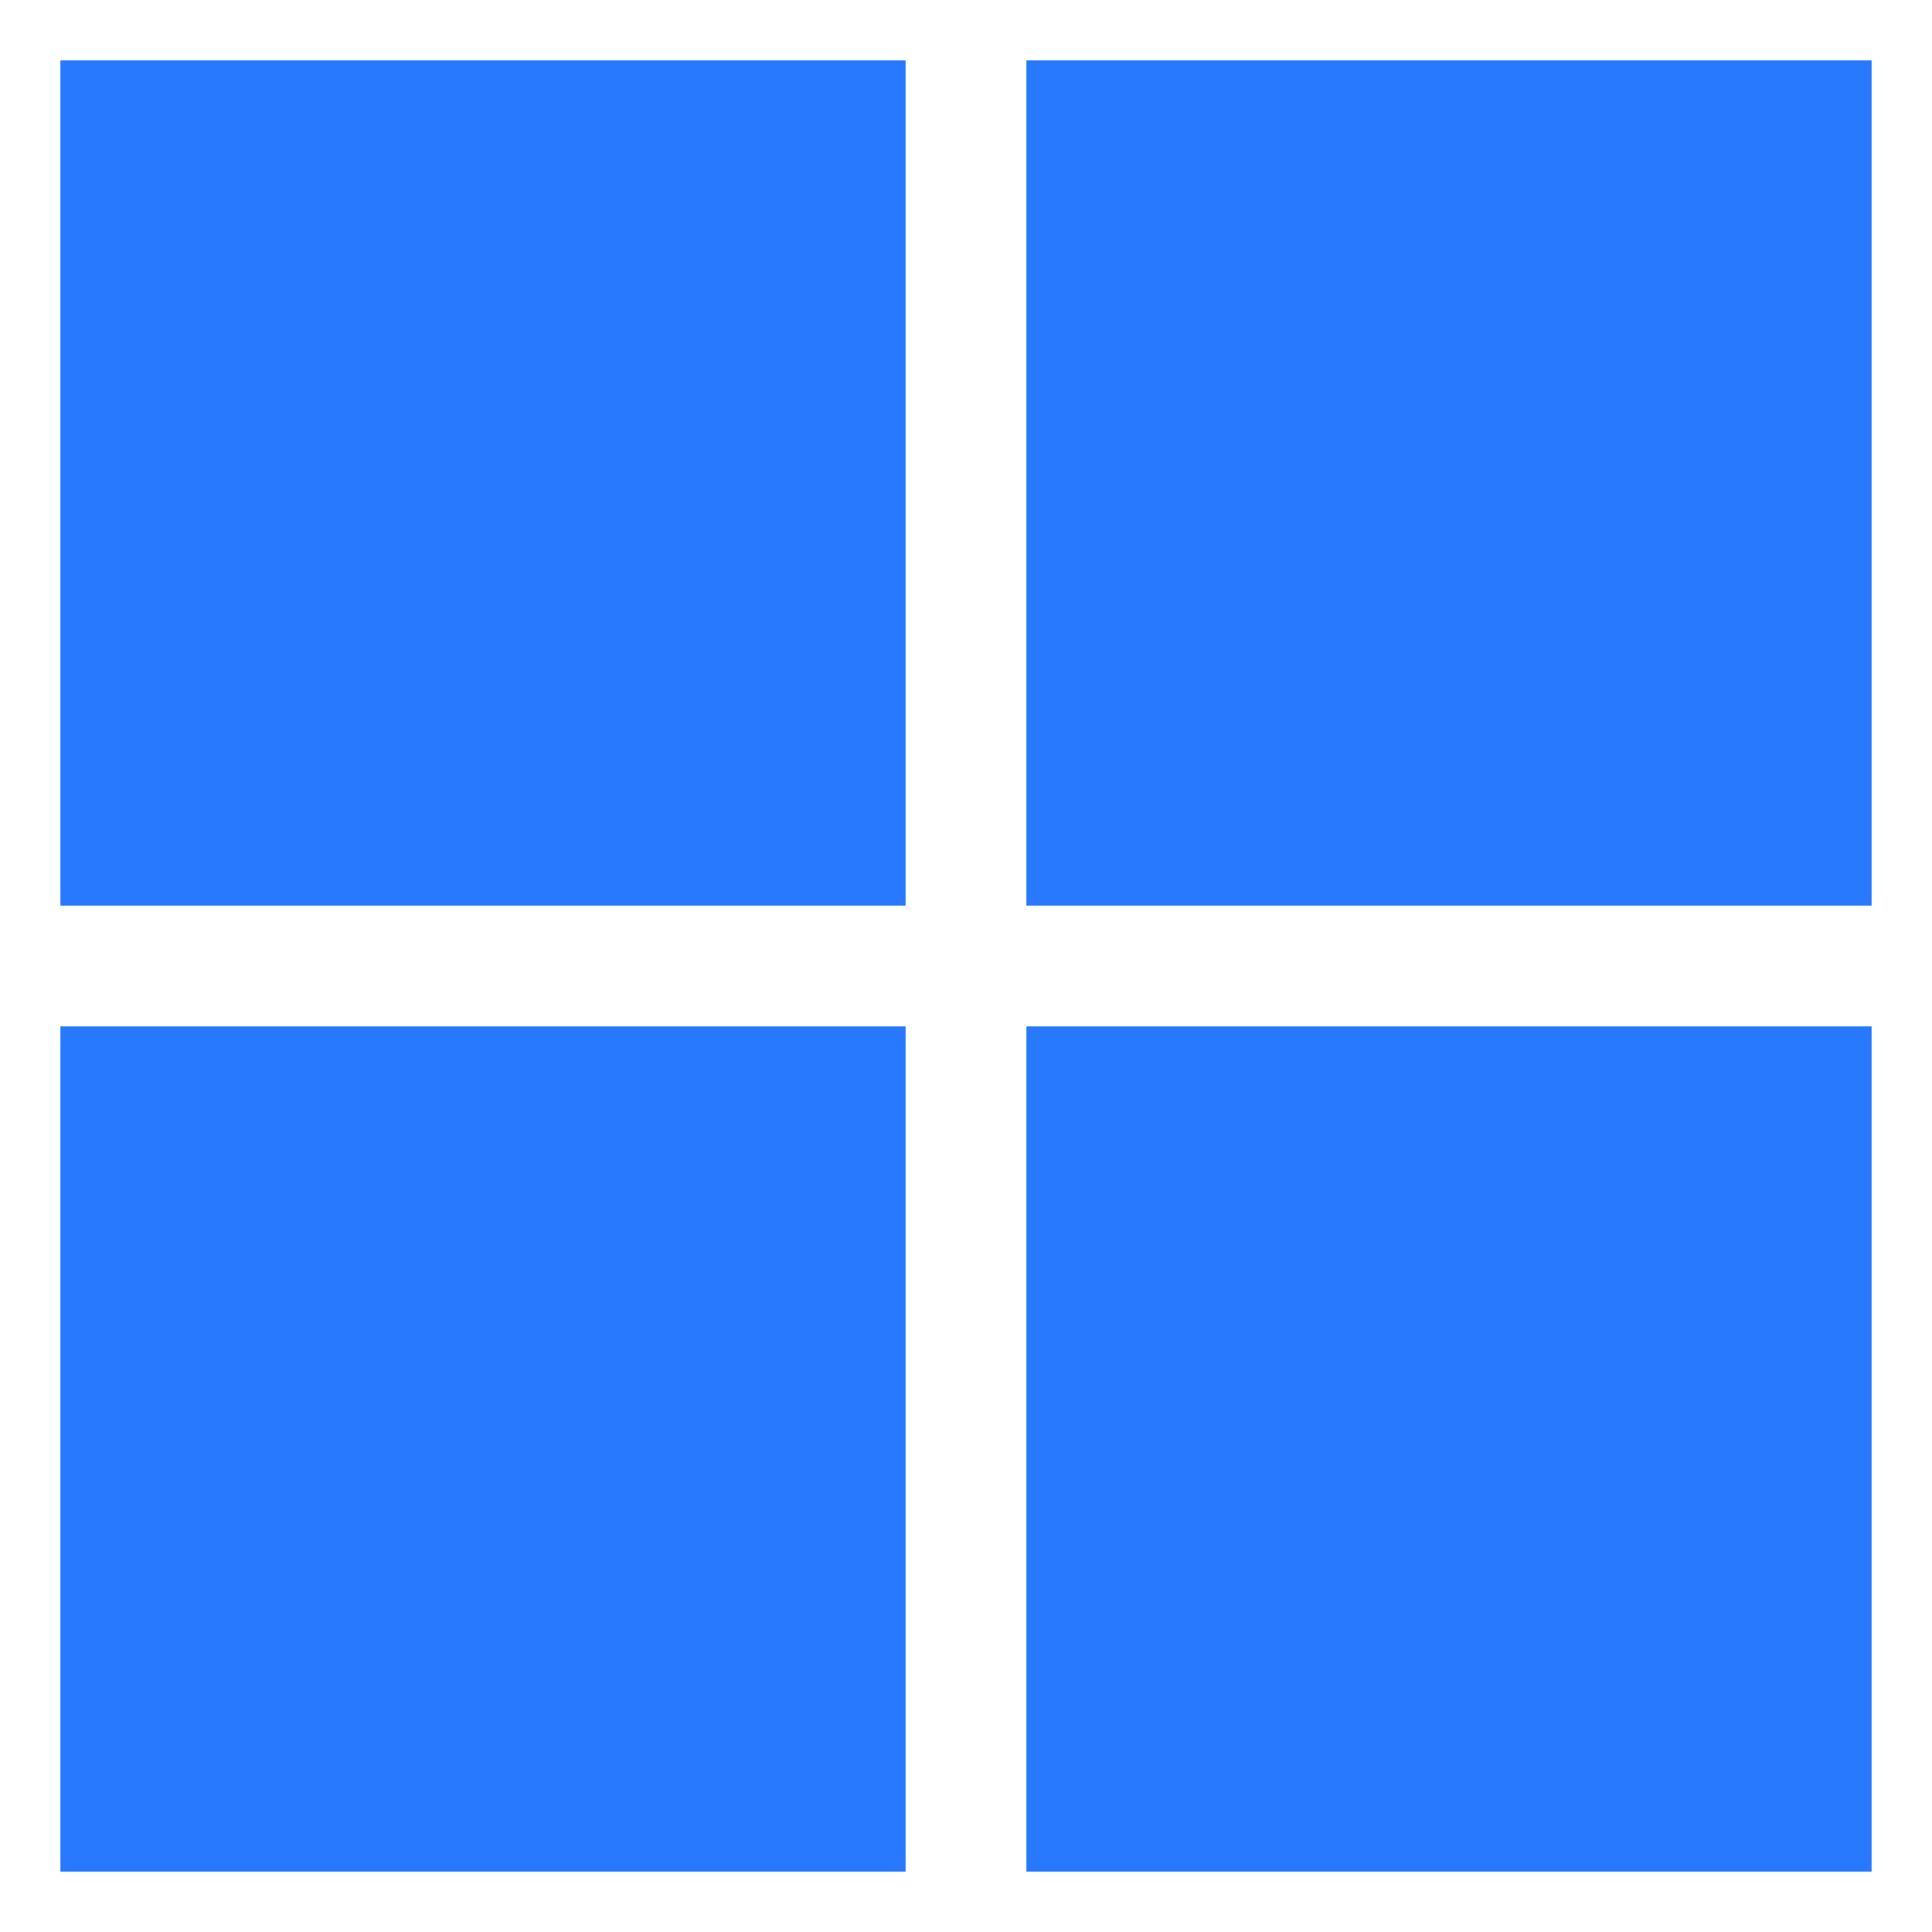
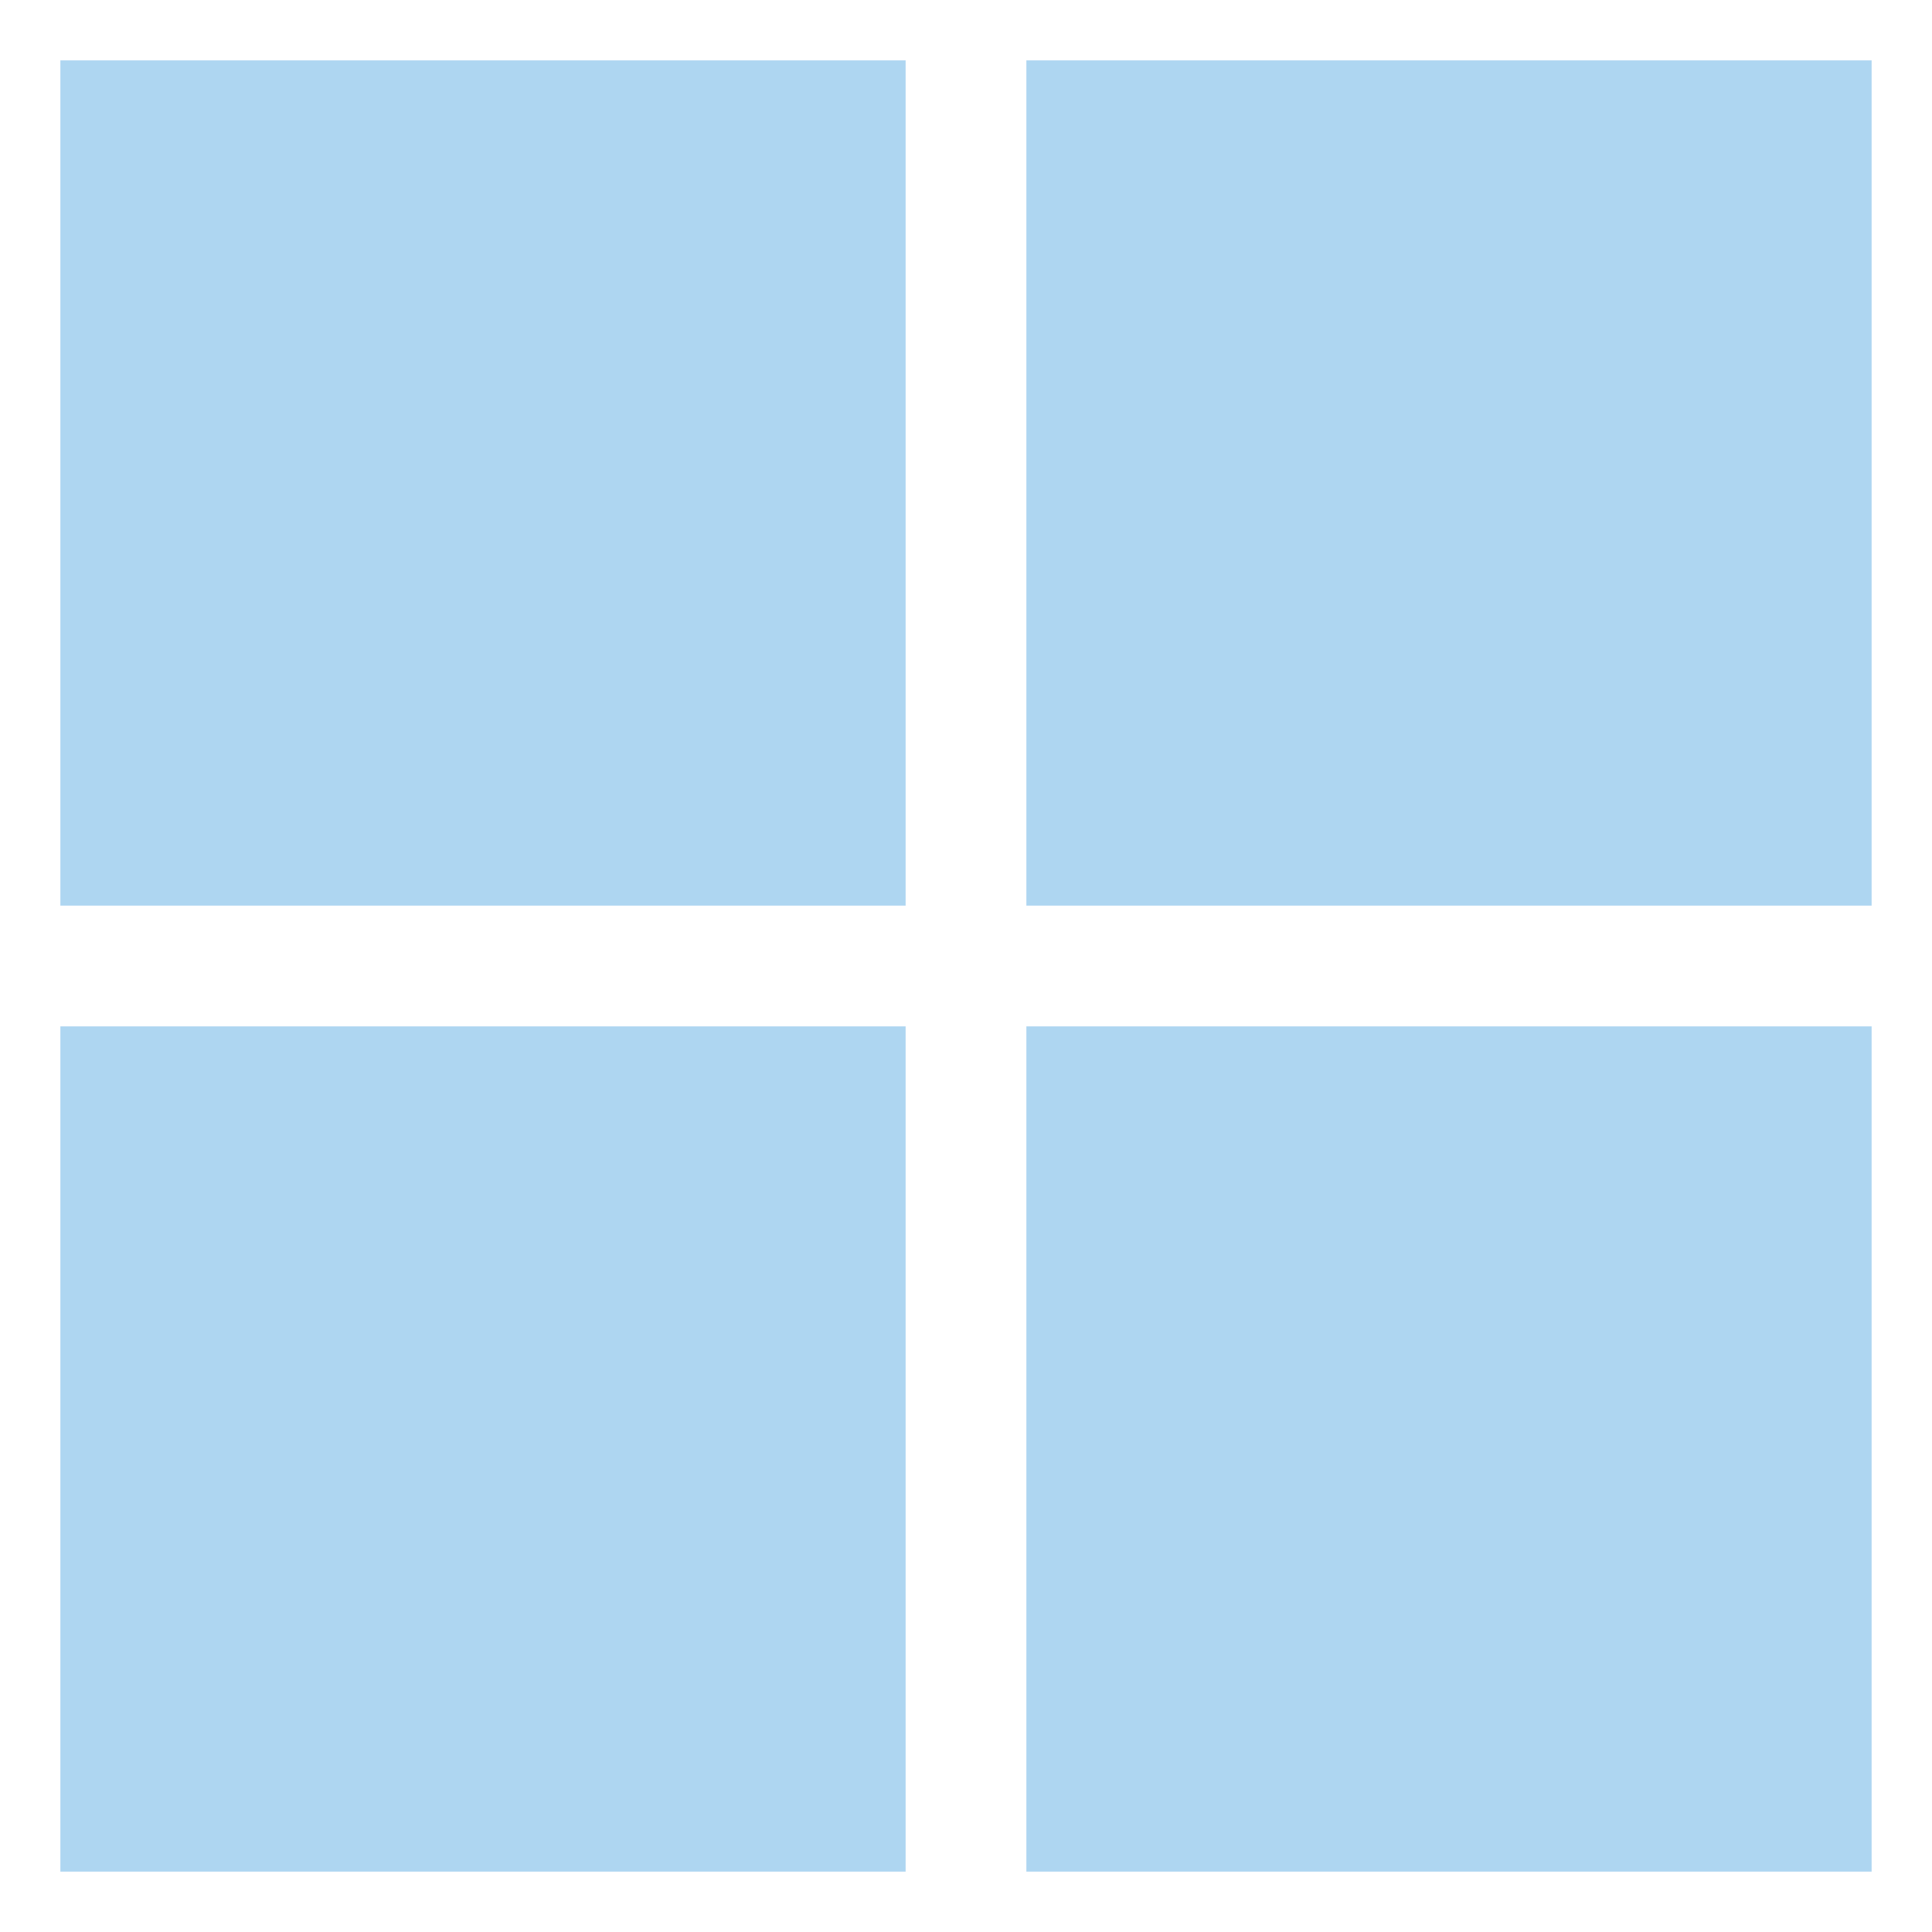
<svg xmlns="http://www.w3.org/2000/svg" t="1742353860975" class="icon" viewBox="0 0 1024 1024" version="1.1" p-id="1477" width="200" height="200">
-   <path d="M32 32h448v448H32V32z m512 0h448v448H544V32zM32 544h448v448H32V544z m512 0h448v448H544V544z" fill="#2979ff" p-id="1478" />
+   <path d="M32 32h448v448H32V32z m512 0h448v448H544V32zM32 544h448v448H32V544z m512 0h448v448H544V544z" fill="#aed6f1" p-id="1478" />
</svg>
